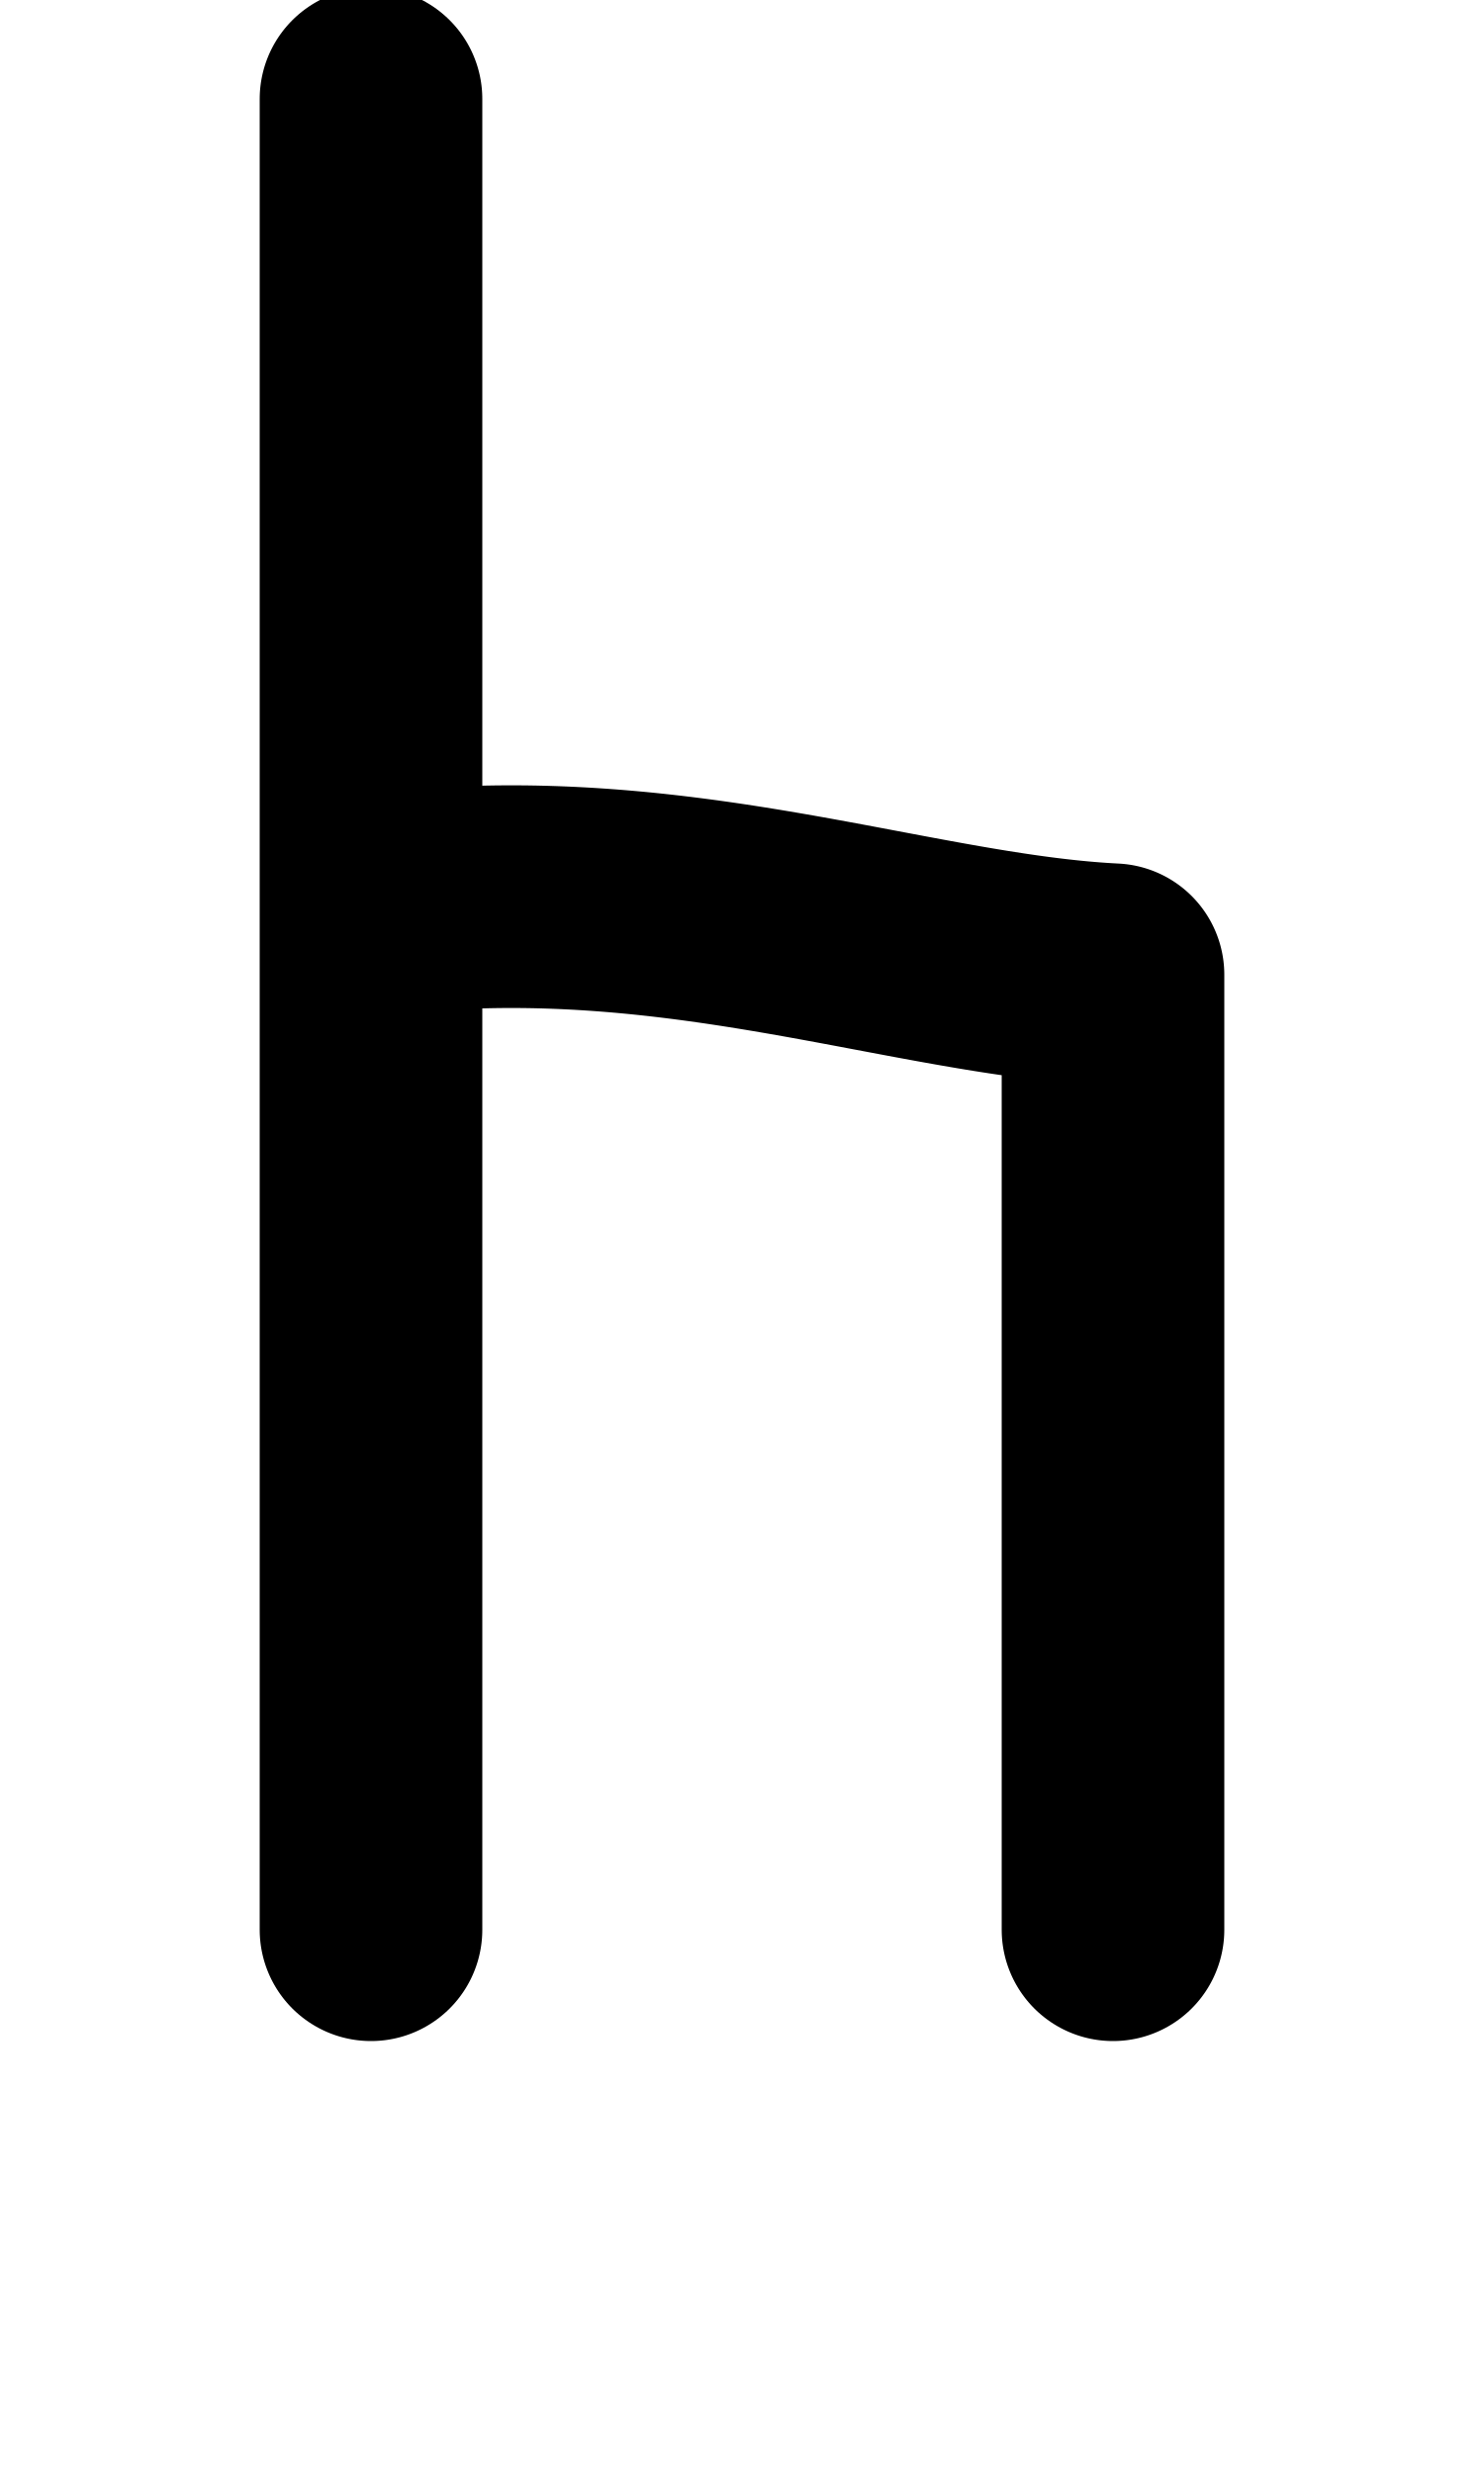
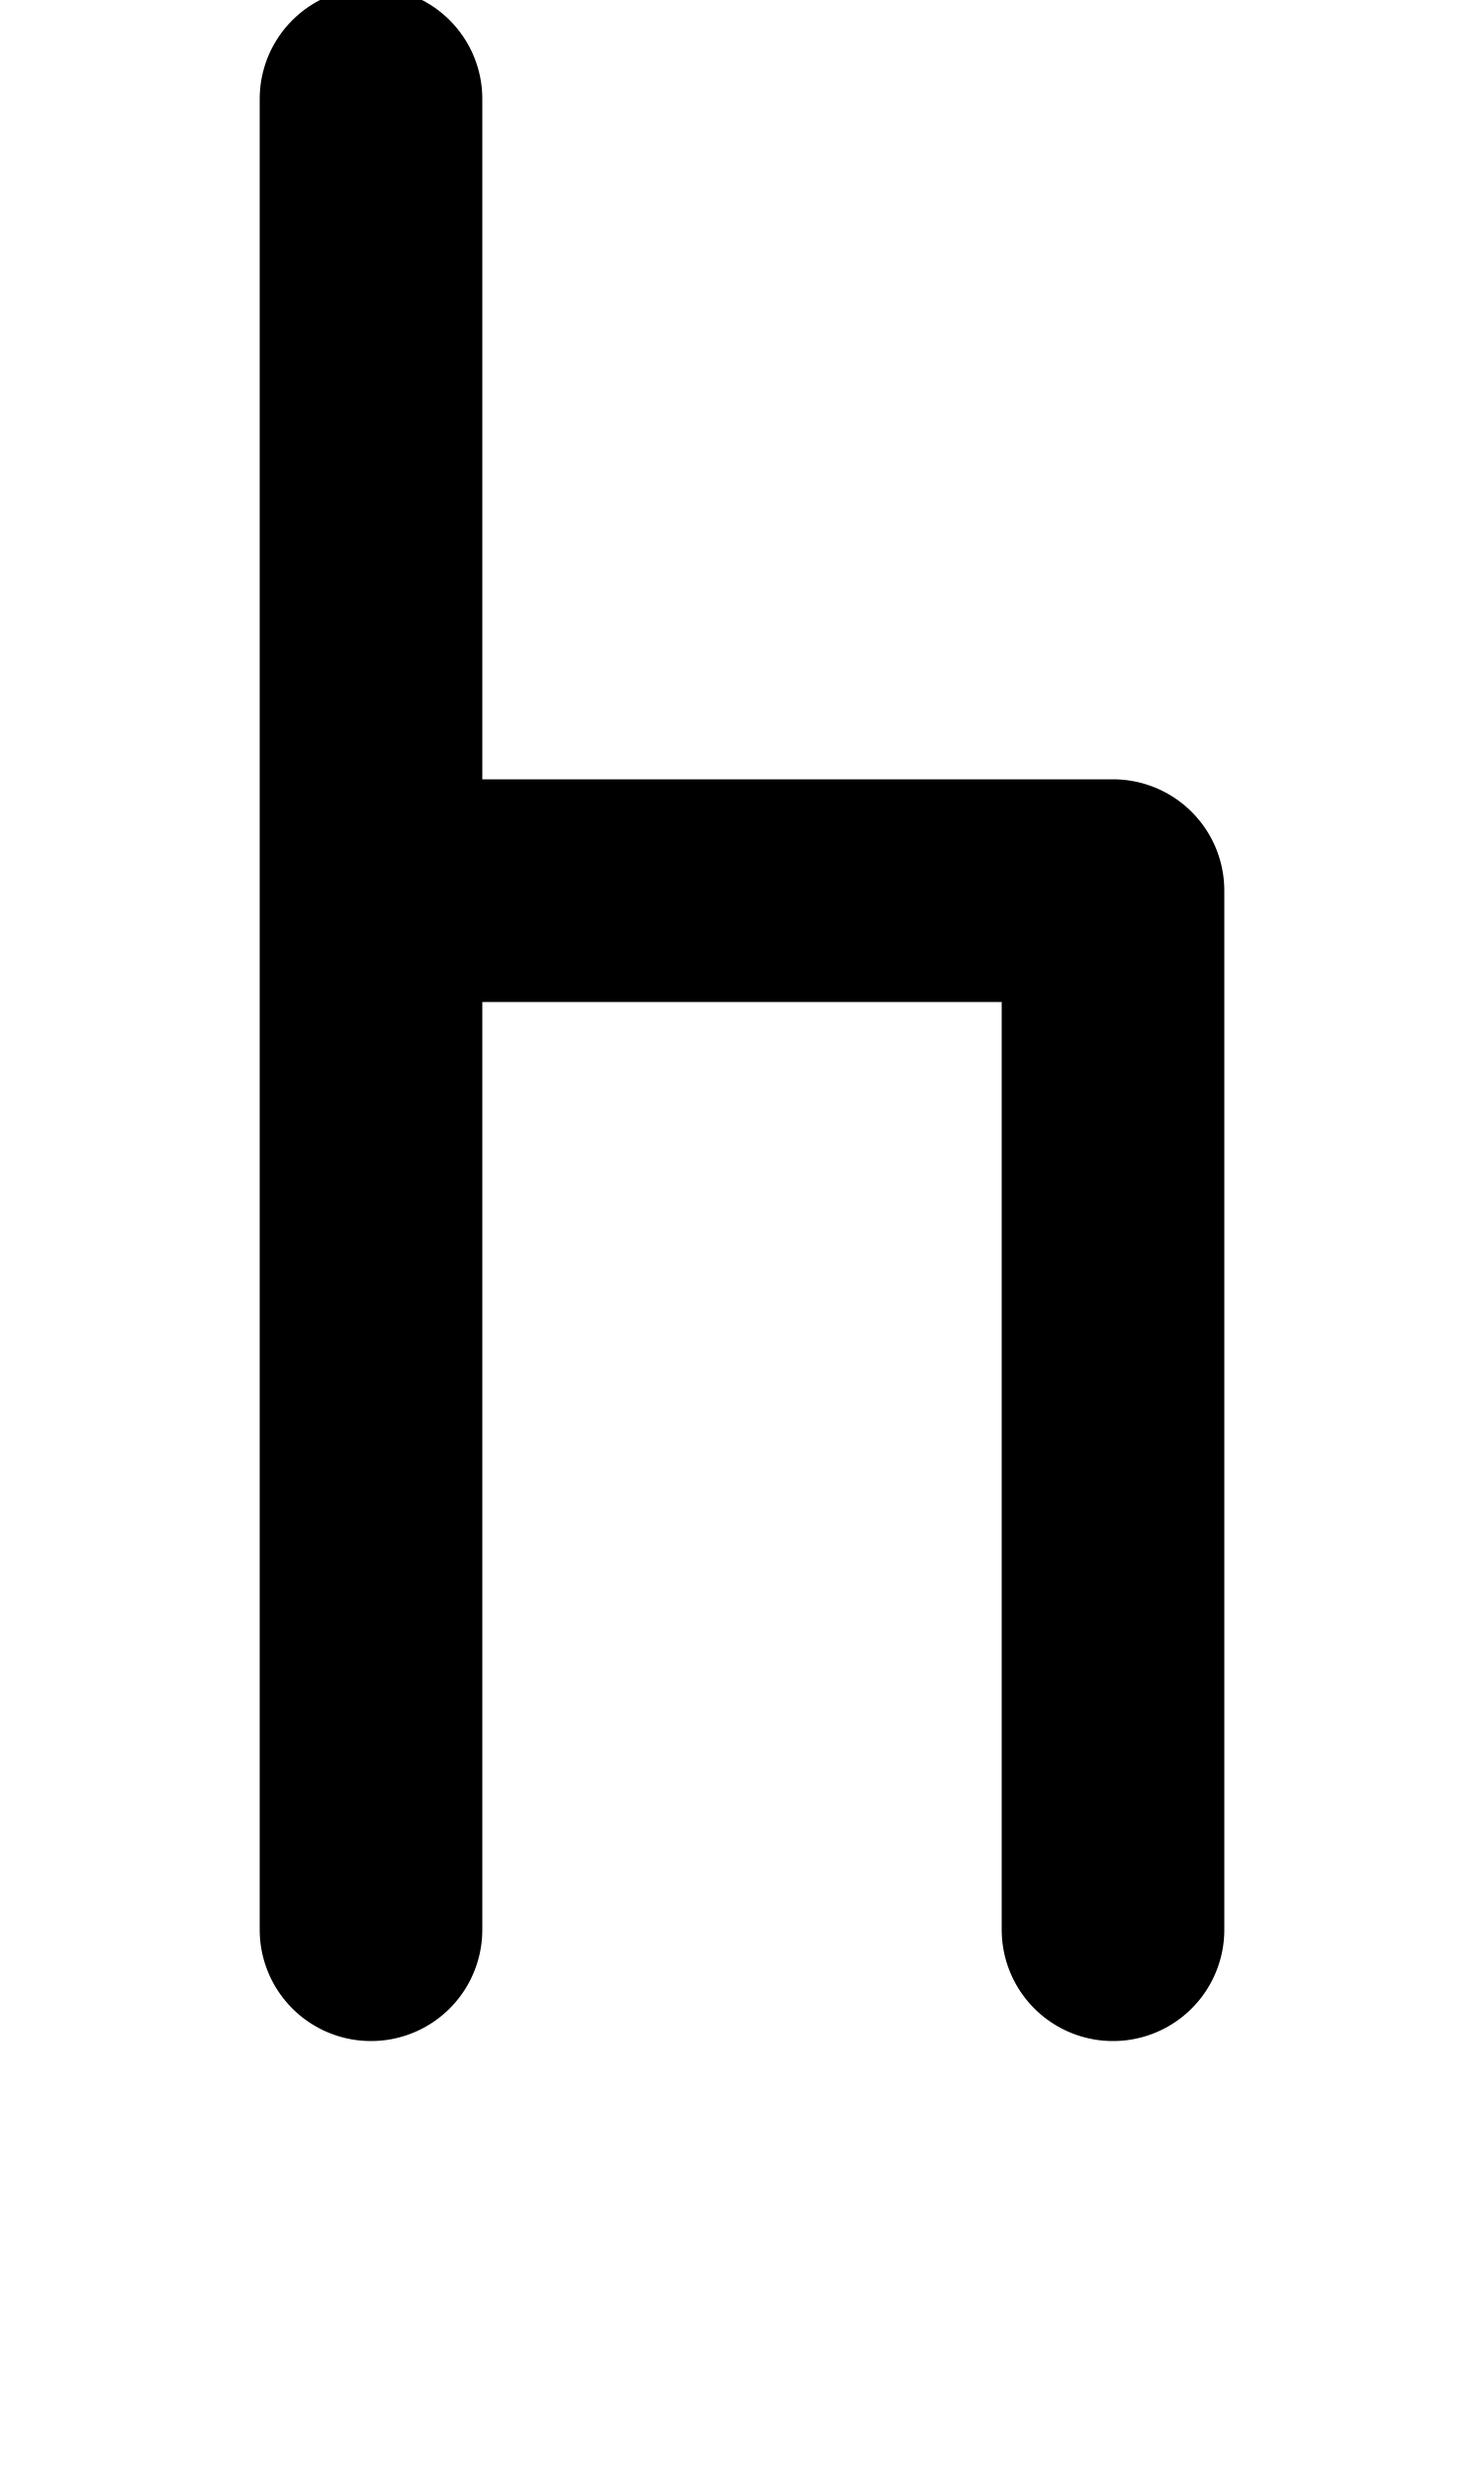
- <svg xmlns="http://www.w3.org/2000/svg" viewBox="0 0 600.000 1000">
-   <path d="M 198.173 407.520 L 201.627 407.464 L 205.071 407.437 L 208.503 407.437 L 211.925 407.465 L 215.337 407.519 L 218.738 407.599 L 222.129 407.704 L 225.511 407.834 L 228.884 407.987 L 232.247 408.165 L 235.601 408.365 L 238.947 408.587 L 242.284 408.831 L 245.613 409.096 L 248.934 409.381 L 252.248 409.686 L 255.553 410.010 L 258.852 410.353 L 262.143 410.713 L 265.427 411.091 L 268.705 411.486 L 271.976 411.896 L 275.241 412.322 L 278.499 412.763 L 281.751 413.218 L 284.998 413.686 L 288.239 414.168 L 291.475 414.661 L 294.705 415.166 L 297.930 415.682 L 301.151 416.209 L 304.367 416.745 L 307.578 417.290 L 310.785 417.843 L 313.988 418.404 L 317.187 418.971 L 320.382 419.545 L 323.573 420.125 L 326.762 420.709 L 329.947 421.298 L 333.129 421.890 L 336.309 422.485 L 339.486 423.082 L 342.660 423.680 L 345.833 424.279 L 349.000 424.877 L 352.164 425.474 L 355.326 426.069 L 358.487 426.662 L 361.647 427.252 L 361.698 427.261 L 364.806 427.838 L 364.868 427.849 L 367.965 428.419 L 368.039 428.432 L 371.123 428.995 L 371.209 429.010 L 374.282 429.564 L 374.379 429.581 L 377.441 430.126 L 377.549 430.146 L 380.600 430.681 L 380.720 430.702 L 383.760 431.227 L 383.893 431.249 L 386.921 431.763 L 387.066 431.787 L 390.083 432.289 L 390.241 432.315 L 393.247 432.804 L 393.417 432.831 L 396.413 433.306 L 396.596 433.335 L 399.581 433.796 L 399.777 433.826 L 402.751 434.271 L 402.961 434.302 L 405.000 434.598 L 405.000 780.000 L 405.014 781.104 L 405.054 782.208 L 405.122 783.310 L 405.217 784.411 L 405.338 785.508 L 405.487 786.603 L 405.663 787.693 L 405.865 788.779 L 406.093 789.860 L 406.349 790.934 L 406.630 792.002 L 406.938 793.063 L 407.271 794.116 L 407.631 795.160 L 408.015 796.195 L 408.425 797.221 L 408.861 798.236 L 409.320 799.240 L 409.805 800.233 L 410.314 801.213 L 410.846 802.180 L 411.402 803.135 L 411.982 804.075 L 412.584 805.001 L 413.209 805.911 L 413.856 806.806 L 414.524 807.685 L 415.215 808.548 L 415.926 809.393 L 416.657 810.220 L 417.409 811.029 L 418.180 811.820 L 418.971 812.591 L 419.780 813.343 L 420.607 814.074 L 421.452 814.785 L 422.315 815.476 L 423.194 816.144 L 424.089 816.791 L 424.999 817.416 L 425.925 818.018 L 426.865 818.598 L 427.820 819.154 L 428.787 819.686 L 429.767 820.195 L 430.760 820.680 L 431.764 821.139 L 432.779 821.575 L 433.805 821.985 L 434.840 822.369 L 435.884 822.729 L 436.937 823.062 L 437.998 823.370 L 439.066 823.651 L 440.140 823.907 L 441.221 824.135 L 442.307 824.337 L 443.397 824.513 L 444.492 824.662 L 445.589 824.783 L 446.690 824.878 L 447.792 824.946 L 448.896 824.986 L 450.000 825.000 L 451.104 824.986 L 452.208 824.946 L 453.310 824.878 L 454.411 824.783 L 455.508 824.662 L 456.603 824.513 L 457.693 824.337 L 458.779 824.135 L 459.860 823.907 L 460.934 823.651 L 462.002 823.370 L 463.063 823.062 L 464.116 822.729 L 465.160 822.369 L 466.195 821.985 L 467.221 821.575 L 468.236 821.139 L 469.240 820.680 L 470.233 820.195 L 471.213 819.686 L 472.180 819.154 L 473.135 818.598 L 474.075 818.018 L 475.001 817.416 L 475.911 816.791 L 476.806 816.144 L 477.685 815.476 L 478.548 814.785 L 479.393 814.074 L 480.220 813.343 L 481.029 812.591 L 481.820 811.820 L 482.591 811.029 L 483.343 810.220 L 484.074 809.393 L 484.785 808.548 L 485.476 807.685 L 486.144 806.806 L 486.791 805.911 L 487.416 805.001 L 488.018 804.075 L 488.598 803.135 L 489.154 802.180 L 489.686 801.213 L 490.195 800.233 L 490.680 799.240 L 491.139 798.236 L 491.575 797.221 L 491.985 796.195 L 492.369 795.160 L 492.729 794.116 L 493.062 793.063 L 493.370 792.002 L 493.651 790.934 L 493.907 789.860 L 494.135 788.779 L 494.337 787.693 L 494.513 786.603 L 494.662 785.508 L 494.783 784.411 L 494.878 783.310 L 494.946 782.208 L 494.986 781.104 L 495.000 780.000 L 495.000 394.000 L 494.995 393.569 L 494.992 393.139 L 494.988 393.017 L 494.986 392.896 L 494.971 392.465 L 494.957 392.035 L 494.950 391.914 L 494.946 391.792 L 494.919 391.362 L 494.895 390.932 L 494.886 390.811 L 494.878 390.690 L 494.841 390.261 L 494.807 389.831 L 494.794 389.710 L 494.783 389.589 L 494.736 389.161 L 494.691 388.733 L 494.675 388.612 L 494.662 388.492 L 494.604 388.065 L 494.548 387.638 L 494.529 387.518 L 494.513 387.397 L 494.445 386.972 L 494.378 386.547 L 494.357 386.427 L 494.337 386.307 L 494.259 385.883 L 494.182 385.460 L 494.158 385.341 L 494.135 385.221 L 494.046 384.800 L 493.959 384.378 L 493.932 384.259 L 493.907 384.140 L 493.807 383.722 L 493.710 383.302 L 493.680 383.184 L 493.651 383.066 L 493.542 382.650 L 493.434 382.233 L 493.401 382.116 L 493.370 381.998 L 493.250 381.584 L 493.132 381.170 L 493.096 381.054 L 493.062 380.937 L 492.932 380.527 L 492.804 380.116 L 492.766 380.000 L 492.729 379.884 L 492.589 379.477 L 492.451 379.069 L 492.409 378.955 L 492.369 378.840 L 492.219 378.436 L 492.072 378.032 L 492.027 377.919 L 491.985 377.805 L 491.825 377.405 L 491.667 377.004 L 491.620 376.892 L 491.575 376.779 L 491.405 376.384 L 491.237 375.987 L 491.187 375.876 L 491.139 375.764 L 490.960 375.373 L 490.783 374.980 L 490.730 374.871 L 490.680 374.760 L 490.491 374.373 L 490.304 373.985 L 490.248 373.877 L 490.195 373.767 L 489.997 373.385 L 489.801 373.002 L 489.742 372.895 L 489.686 372.787 L 489.479 372.410 L 489.273 372.032 L 489.213 371.926 L 489.154 371.820 L 488.937 371.448 L 488.722 371.074 L 488.659 370.970 L 488.598 370.865 L 488.372 370.499 L 488.148 370.131 L 488.082 370.029 L 488.018 369.925 L 487.784 369.564 L 487.551 369.202 L 487.482 369.101 L 487.416 368.999 L 487.173 368.644 L 486.931 368.288 L 486.860 368.189 L 486.791 368.089 L 486.539 367.740 L 486.289 367.389 L 486.216 367.292 L 486.144 367.194 L 485.884 366.851 L 485.625 366.507 L 485.549 366.411 L 485.476 366.315 L 485.207 365.978 L 484.939 365.641 L 484.861 365.547 L 484.785 365.452 L 484.508 365.123 L 484.233 364.792 L 484.153 364.700 L 484.074 364.607 L 483.789 364.285 L 483.506 363.961 L 483.423 363.871 L 483.343 363.780 L 483.050 363.464 L 482.758 363.147 L 482.674 363.060 L 482.591 362.971 L 482.290 362.663 L 481.991 362.353 L 481.905 362.267 L 481.820 362.180 L 481.512 361.880 L 481.205 361.577 L 481.116 361.494 L 481.029 361.409 L 480.714 361.116 L 480.400 360.821 L 480.309 360.740 L 480.220 360.657 L 479.898 360.372 L 479.577 360.085 L 479.484 360.006 L 479.393 359.926 L 479.063 359.648 L 478.735 359.369 L 478.641 359.293 L 478.548 359.215 L 478.212 358.945 L 477.877 358.675 L 477.780 358.600 L 477.685 358.524 L 477.343 358.264 L 477.002 358.001 L 476.903 357.929 L 476.806 357.856 L 476.458 357.603 L 476.110 357.349 L 476.010 357.280 L 475.911 357.209 L 475.556 356.965 L 475.203 356.720 L 475.101 356.653 L 475.001 356.584 L 474.640 356.349 L 474.280 356.112 L 474.177 356.048 L 474.075 355.982 L 473.708 355.756 L 473.343 355.528 L 473.238 355.466 L 473.135 355.402 L 472.763 355.185 L 472.392 354.967 L 472.286 354.907 L 472.180 354.846 L 471.803 354.638 L 471.427 354.429 L 471.319 354.372 L 471.213 354.314 L 470.831 354.115 L 470.450 353.915 L 470.341 353.861 L 470.233 353.805 L 469.846 353.616 L 469.460 353.425 L 469.349 353.374 L 469.240 353.320 L 468.849 353.141 L 468.458 352.960 L 468.346 352.911 L 468.236 352.861 L 467.840 352.691 L 467.445 352.519 L 467.333 352.473 L 467.221 352.425 L 466.821 352.266 L 466.422 352.104 L 466.308 352.061 L 466.195 352.015 L 465.792 351.865 L 465.389 351.713 L 465.274 351.673 L 465.160 351.631 L 464.753 351.490 L 464.347 351.348 L 464.231 351.311 L 464.116 351.271 L 463.705 351.141 L 463.295 351.009 L 463.179 350.974 L 463.063 350.938 L 462.649 350.818 L 462.236 350.696 L 462.119 350.664 L 462.002 350.630 L 461.586 350.520 L 461.170 350.408 L 461.052 350.380 L 460.934 350.349 L 460.515 350.249 L 460.097 350.147 L 459.978 350.122 L 459.860 350.093 L 459.438 350.004 L 459.018 349.913 L 458.898 349.890 L 458.779 349.865 L 458.356 349.786 L 457.933 349.705 L 457.813 349.685 L 457.693 349.663 L 457.268 349.594 L 456.843 349.523 L 456.723 349.506 L 456.603 349.487 L 456.176 349.429 L 455.750 349.369 L 455.629 349.355 L 455.508 349.338 L 455.081 349.291 L 454.653 349.241 L 454.532 349.230 L 454.411 349.217 L 453.982 349.180 L 453.553 349.140 L 453.432 349.132 L 453.310 349.122 L 452.881 349.096 L 452.451 349.067 L 449.814 348.923 L 447.358 348.767 L 444.878 348.589 L 442.373 348.388 L 439.844 348.165 L 437.291 347.921 L 434.713 347.655 L 432.110 347.369 L 429.484 347.063 L 426.833 346.738 L 424.158 346.393 L 421.458 346.030 L 418.735 345.649 L 415.988 345.250 L 413.217 344.835 L 410.422 344.403 L 407.604 343.956 L 404.762 343.494 L 401.896 343.018 L 399.007 342.528 L 396.095 342.025 L 393.159 341.510 L 390.200 340.983 L 387.218 340.445 L 384.212 339.898 L 381.184 339.340 L 378.132 338.775 L 375.058 338.201 L 371.960 337.620 L 368.840 337.032 L 365.696 336.439 L 362.532 335.842 L 359.348 335.241 L 356.141 334.637 L 352.911 334.030 L 349.659 333.421 L 346.384 332.812 L 346.330 332.802 L 343.085 332.202 L 343.022 332.190 L 339.764 331.593 L 339.691 331.580 L 336.421 330.986 L 336.337 330.971 L 333.054 330.381 L 332.961 330.364 L 329.664 329.779 L 329.562 329.761 L 326.252 329.182 L 326.140 329.162 L 322.816 328.589 L 322.695 328.568 L 319.358 328.002 L 319.228 327.980 L 315.877 327.422 L 315.737 327.399 L 312.373 326.849 L 312.224 326.825 L 308.846 326.284 L 308.688 326.259 L 305.296 325.729 L 305.129 325.703 L 301.723 325.183 L 301.547 325.157 L 298.126 324.649 L 297.942 324.622 L 294.507 324.126 L 294.315 324.099 L 290.865 323.617 L 290.664 323.589 L 287.200 323.120 L 286.990 323.092 L 283.512 322.639 L 283.294 322.611 L 279.800 322.172 L 279.574 322.144 L 276.066 321.722 L 275.831 321.694 L 272.308 321.289 L 272.066 321.262 L 268.528 320.874 L 268.277 320.847 L 264.724 320.478 L 264.465 320.452 L 260.897 320.102 L 260.630 320.077 L 257.047 319.747 L 256.773 319.723 L 253.174 319.414 L 252.892 319.390 L 249.277 319.103 L 248.988 319.081 L 245.358 318.815 L 245.061 318.795 L 241.415 318.553 L 241.112 318.533 L 237.450 318.315 L 237.139 318.298 L 233.461 318.104 L 233.143 318.088 L 229.450 317.920 L 229.125 317.906 L 225.415 317.764 L 225.084 317.752 L 221.357 317.637 L 221.019 317.627 L 217.277 317.540 L 216.933 317.533 L 213.174 317.473 L 212.823 317.469 L 209.048 317.439 L 208.691 317.437 L 204.899 317.437 L 204.537 317.438 L 200.728 317.469 L 200.359 317.473 L 196.534 317.535 L 196.160 317.542 L 195.000 317.571 L 195.000 40.000 L 194.986 38.896 L 194.946 37.792 L 194.878 36.690 L 194.783 35.589 L 194.662 34.492 L 194.513 33.397 L 194.337 32.307 L 194.135 31.221 L 193.907 30.140 L 193.651 29.066 L 193.370 27.998 L 193.062 26.937 L 192.729 25.884 L 192.369 24.840 L 191.985 23.805 L 191.575 22.779 L 191.139 21.764 L 190.680 20.760 L 190.195 19.767 L 189.686 18.787 L 189.154 17.820 L 188.598 16.865 L 188.018 15.925 L 187.416 14.999 L 186.791 14.089 L 186.144 13.194 L 185.476 12.315 L 184.785 11.452 L 184.074 10.607 L 183.343 9.780 L 182.591 8.971 L 181.820 8.180 L 181.029 7.409 L 180.220 6.657 L 179.393 5.926 L 178.548 5.215 L 177.685 4.524 L 176.806 3.856 L 175.911 3.209 L 175.001 2.584 L 174.075 1.982 L 173.135 1.402 L 172.180 0.846 L 171.213 0.314 L 170.233 -0.195 L 169.240 -0.680 L 168.236 -1.139 L 167.221 -1.575 L 166.195 -1.985 L 165.160 -2.369 L 164.116 -2.729 L 163.063 -3.062 L 162.002 -3.370 L 160.934 -3.651 L 159.860 -3.907 L 158.779 -4.135 L 157.693 -4.337 L 156.603 -4.513 L 155.508 -4.662 L 154.411 -4.783 L 153.310 -4.878 L 152.208 -4.946 L 151.104 -4.986 L 150.000 -5.000 L 148.896 -4.986 L 147.792 -4.946 L 146.690 -4.878 L 145.589 -4.783 L 144.492 -4.662 L 143.397 -4.513 L 142.307 -4.337 L 141.221 -4.135 L 140.140 -3.907 L 139.066 -3.651 L 137.998 -3.370 L 136.937 -3.062 L 135.884 -2.729 L 134.840 -2.369 L 133.805 -1.985 L 132.779 -1.575 L 131.764 -1.139 L 130.760 -0.680 L 129.767 -0.195 L 128.787 0.314 L 127.820 0.846 L 126.865 1.402 L 125.925 1.982 L 124.999 2.584 L 124.089 3.209 L 123.194 3.856 L 122.315 4.524 L 121.452 5.215 L 120.607 5.926 L 119.780 6.657 L 118.971 7.409 L 118.180 8.180 L 117.409 8.971 L 116.657 9.780 L 115.926 10.607 L 115.215 11.452 L 114.524 12.315 L 113.856 13.194 L 113.209 14.089 L 112.584 14.999 L 111.982 15.925 L 111.402 16.865 L 110.846 17.820 L 110.314 18.787 L 109.805 19.767 L 109.320 20.760 L 108.861 21.764 L 108.425 22.779 L 108.015 23.805 L 107.631 24.840 L 107.271 25.884 L 106.938 26.937 L 106.630 27.998 L 106.349 29.066 L 106.093 30.140 L 105.865 31.221 L 105.663 32.307 L 105.487 33.397 L 105.338 34.492 L 105.217 35.589 L 105.122 36.690 L 105.054 37.792 L 105.014 38.896 L 105.000 40.000 L 105.000 780.000 L 105.014 781.104 L 105.054 782.208 L 105.122 783.310 L 105.217 784.411 L 105.338 785.508 L 105.487 786.603 L 105.663 787.693 L 105.865 788.779 L 106.093 789.860 L 106.349 790.934 L 106.630 792.002 L 106.938 793.063 L 107.271 794.116 L 107.631 795.160 L 108.015 796.195 L 108.425 797.221 L 108.861 798.236 L 109.320 799.240 L 109.805 800.233 L 110.314 801.213 L 110.846 802.180 L 111.402 803.135 L 111.982 804.075 L 112.584 805.001 L 113.209 805.911 L 113.856 806.806 L 114.524 807.685 L 115.215 808.548 L 115.926 809.393 L 116.657 810.220 L 117.409 811.029 L 118.180 811.820 L 118.971 812.591 L 119.780 813.343 L 120.607 814.074 L 121.452 814.785 L 122.315 815.476 L 123.194 816.144 L 124.089 816.791 L 124.999 817.416 L 125.925 818.018 L 126.865 818.598 L 127.820 819.154 L 128.787 819.686 L 129.767 820.195 L 130.760 820.680 L 131.764 821.139 L 132.779 821.575 L 133.805 821.985 L 134.840 822.369 L 135.884 822.729 L 136.937 823.062 L 137.998 823.370 L 139.066 823.651 L 140.140 823.907 L 141.221 824.135 L 142.307 824.337 L 143.397 824.513 L 144.492 824.662 L 145.589 824.783 L 146.690 824.878 L 147.792 824.946 L 148.896 824.986 L 150.000 825.000 L 151.104 824.986 L 152.208 824.946 L 153.310 824.878 L 154.411 824.783 L 155.508 824.662 L 156.603 824.513 L 157.693 824.337 L 158.779 824.135 L 159.860 823.907 L 160.934 823.651 L 162.002 823.370 L 163.063 823.062 L 164.116 822.729 L 165.160 822.369 L 166.195 821.985 L 167.221 821.575 L 168.236 821.139 L 169.240 820.680 L 170.233 820.195 L 171.213 819.686 L 172.180 819.154 L 173.135 818.598 L 174.075 818.018 L 175.001 817.416 L 175.911 816.791 L 176.806 816.144 L 177.685 815.476 L 178.548 814.785 L 179.393 814.074 L 180.220 813.343 L 181.029 812.591 L 181.820 811.820 L 182.591 811.029 L 183.343 810.220 L 184.074 809.393 L 184.785 808.548 L 185.476 807.685 L 186.144 806.806 L 186.791 805.911 L 187.416 805.001 L 188.018 804.075 L 188.598 803.135 L 189.154 802.180 L 189.686 801.213 L 190.195 800.233 L 190.680 799.240 L 191.139 798.236 L 191.575 797.221 L 191.985 796.195 L 192.369 795.160 L 192.729 794.116 L 193.062 793.063 L 193.370 792.002 L 193.651 790.934 L 193.907 789.860 L 194.135 788.779 L 194.337 787.693 L 194.513 786.603 L 194.662 785.508 L 194.783 784.411 L 194.878 783.310 L 194.946 782.208 L 194.986 781.104 L 195.000 780.000 L 195.000 407.598 L 198.173 407.520 Z" fill="black" fill-rule="evenodd" />
+ <svg xmlns="http://www.w3.org/2000/svg" width="600.000" height="1000" viewBox="0 0 600.000 1000">
+   <path d="M 105.014 781.104 L 105.054 782.208 L 105.122 783.310 L 105.217 784.411 L 105.338 785.508 L 105.487 786.603 L 105.663 787.693 L 105.865 788.779 L 106.093 789.860 L 106.349 790.934 L 106.630 792.002 L 106.938 793.063 L 107.271 794.116 L 107.631 795.160 L 108.015 796.195 L 108.425 797.221 L 108.861 798.236 L 109.320 799.240 L 109.805 800.233 L 110.314 801.213 L 110.846 802.180 L 111.402 803.135 L 111.982 804.075 L 112.584 805.001 L 113.209 805.911 L 113.856 806.806 L 114.524 807.685 L 115.215 808.548 L 115.926 809.393 L 116.657 810.220 L 117.409 811.029 L 118.180 811.820 L 118.971 812.591 L 119.780 813.343 L 120.607 814.074 L 121.452 814.785 L 122.315 815.476 L 123.194 816.144 L 124.089 816.791 L 124.999 817.416 L 125.925 818.018 L 126.865 818.598 L 127.820 819.154 L 128.787 819.686 L 129.767 820.195 L 130.760 820.680 L 131.764 821.139 L 132.779 821.575 L 133.805 821.985 L 134.840 822.369 L 135.884 822.729 L 136.937 823.062 L 137.998 823.370 L 139.066 823.651 L 140.140 823.907 L 141.221 824.135 L 142.307 824.337 L 143.397 824.513 L 144.492 824.662 L 145.589 824.783 L 146.690 824.878 L 147.792 824.946 L 148.896 824.986 L 150.000 825.000 L 151.104 824.986 L 152.208 824.946 L 153.310 824.878 L 154.411 824.783 L 155.508 824.662 L 156.603 824.513 L 157.693 824.337 L 158.779 824.135 L 159.860 823.907 L 160.934 823.651 L 162.002 823.370 L 163.063 823.062 L 164.116 822.729 L 165.160 822.369 L 166.195 821.985 L 167.221 821.575 L 168.236 821.139 L 169.240 820.680 L 170.233 820.195 L 171.213 819.686 L 172.180 819.154 L 173.135 818.598 L 174.075 818.018 L 175.001 817.416 L 175.911 816.791 L 176.806 816.144 L 177.685 815.476 L 178.548 814.785 L 179.393 814.074 L 180.220 813.343 L 181.029 812.591 L 181.820 811.820 L 182.591 811.029 L 183.343 810.220 L 184.074 809.393 L 184.785 808.548 L 185.476 807.685 L 186.144 806.806 L 186.791 805.911 L 187.416 805.001 L 188.018 804.075 L 188.598 803.135 L 189.154 802.180 L 189.686 801.213 L 190.195 800.233 L 190.680 799.240 L 191.139 798.236 L 191.575 797.221 L 191.985 796.195 L 192.369 795.160 L 192.729 794.116 L 193.062 793.063 L 193.370 792.002 L 193.651 790.934 L 193.907 789.860 L 194.135 788.779 L 194.337 787.693 L 194.513 786.603 L 194.662 785.508 L 194.783 784.411 L 194.878 783.310 L 194.946 782.208 L 194.986 781.104 L 195.000 780.000 L 195.000 405.000 L 405.000 405.000 L 405.000 780.000 L 405.014 781.104 L 405.054 782.208 L 405.122 783.310 L 405.217 784.411 L 405.338 785.508 L 405.487 786.603 L 405.663 787.693 L 405.865 788.779 L 406.093 789.860 L 406.349 790.934 L 406.630 792.002 L 406.938 793.063 L 407.271 794.116 L 407.631 795.160 L 408.015 796.195 L 408.425 797.221 L 408.861 798.236 L 409.320 799.240 L 409.805 800.233 L 410.314 801.213 L 410.846 802.180 L 411.402 803.135 L 411.982 804.075 L 412.584 805.001 L 413.209 805.911 L 413.856 806.806 L 414.524 807.685 L 415.215 808.548 L 415.926 809.393 L 416.657 810.220 L 417.409 811.029 L 418.180 811.820 L 418.971 812.591 L 419.780 813.343 L 420.607 814.074 L 421.452 814.785 L 422.315 815.476 L 423.194 816.144 L 424.089 816.791 L 424.999 817.416 L 425.925 818.018 L 426.865 818.598 L 427.820 819.154 L 428.787 819.686 L 429.767 820.195 L 430.760 820.680 L 431.764 821.139 L 432.779 821.575 L 433.805 821.985 L 434.840 822.369 L 435.884 822.729 L 436.937 823.062 L 437.998 823.370 L 439.066 823.651 L 440.140 823.907 L 441.221 824.135 L 442.307 824.337 L 443.397 824.513 L 444.492 824.662 L 445.589 824.783 L 446.690 824.878 L 447.792 824.946 L 448.896 824.986 L 450.000 825.000 L 451.104 824.986 L 452.208 824.946 L 453.310 824.878 L 454.411 824.783 L 455.508 824.662 L 456.603 824.513 L 457.693 824.337 L 458.779 824.135 L 459.860 823.907 L 460.934 823.651 L 462.002 823.370 L 463.063 823.062 L 464.116 822.729 L 465.160 822.369 L 466.195 821.985 L 467.221 821.575 L 468.236 821.139 L 469.240 820.680 L 470.233 820.195 L 471.213 819.686 L 472.180 819.154 L 473.135 818.598 L 474.075 818.018 L 475.001 817.416 L 475.911 816.791 L 476.806 816.144 L 477.685 815.476 L 478.548 814.785 L 479.393 814.074 L 480.220 813.343 L 481.029 812.591 L 481.820 811.820 L 482.591 811.029 L 483.343 810.220 L 484.074 809.393 L 484.785 808.548 L 485.476 807.685 L 486.144 806.806 L 486.791 805.911 L 487.416 805.001 L 488.018 804.075 L 488.598 803.135 L 489.154 802.180 L 489.686 801.213 L 490.195 800.233 L 490.680 799.240 L 491.139 798.236 L 491.575 797.221 L 491.985 796.195 L 492.369 795.160 L 492.729 794.116 L 493.062 793.063 L 493.370 792.002 L 493.651 790.934 L 493.907 789.860 L 494.135 788.779 L 494.337 787.693 L 494.513 786.603 L 494.662 785.508 L 494.783 784.411 L 494.878 783.310 L 494.946 782.208 L 494.986 781.104 L 495.000 780.000 L 495.000 360.000 L 494.986 358.896 L 494.946 357.792 L 494.878 356.690 L 494.783 355.589 L 494.662 354.492 L 494.513 353.397 L 494.337 352.307 L 494.135 351.221 L 493.907 350.140 L 493.651 349.066 L 493.370 347.998 L 493.062 346.937 L 492.729 345.884 L 492.369 344.840 L 491.985 343.805 L 491.575 342.779 L 491.139 341.764 L 490.680 340.760 L 490.195 339.767 L 489.686 338.787 L 489.154 337.820 L 488.598 336.865 L 488.018 335.925 L 487.416 334.999 L 486.791 334.089 L 486.144 333.194 L 485.476 332.315 L 484.785 331.452 L 484.074 330.607 L 483.343 329.780 L 482.591 328.971 L 481.820 328.180 L 481.029 327.409 L 480.220 326.657 L 479.393 325.926 L 478.548 325.215 L 477.685 324.524 L 476.806 323.856 L 475.911 323.209 L 475.001 322.584 L 474.075 321.982 L 473.135 321.402 L 472.180 320.846 L 471.213 320.314 L 470.233 319.805 L 469.240 319.320 L 468.236 318.861 L 467.221 318.425 L 466.195 318.015 L 465.160 317.631 L 464.116 317.271 L 463.063 316.938 L 462.002 316.630 L 460.934 316.349 L 459.860 316.093 L 458.779 315.865 L 457.693 315.663 L 456.603 315.487 L 455.508 315.338 L 454.411 315.217 L 453.310 315.122 L 452.208 315.054 L 451.104 315.014 L 450.000 315.000 L 195.000 315.000 L 195.000 40.000 L 194.986 38.896 L 194.946 37.792 L 194.878 36.690 L 194.783 35.589 L 194.662 34.492 L 194.513 33.397 L 194.337 32.307 L 194.135 31.221 L 193.907 30.140 L 193.651 29.066 L 193.370 27.998 L 193.062 26.937 L 192.729 25.884 L 192.369 24.840 L 191.985 23.805 L 191.575 22.779 L 191.139 21.764 L 190.680 20.760 L 190.195 19.767 L 189.686 18.787 L 189.154 17.820 L 188.598 16.865 L 188.018 15.925 L 187.416 14.999 L 186.791 14.089 L 186.144 13.194 L 185.476 12.315 L 184.785 11.452 L 184.074 10.607 L 183.343 9.780 L 182.591 8.971 L 181.820 8.180 L 181.029 7.409 L 180.220 6.657 L 179.393 5.926 L 178.548 5.215 L 177.685 4.524 L 176.806 3.856 L 175.911 3.209 L 175.001 2.584 L 174.075 1.982 L 173.135 1.402 L 172.180 0.846 L 171.213 0.314 L 170.233 -0.195 L 169.240 -0.680 L 168.236 -1.139 L 167.221 -1.575 L 166.195 -1.985 L 165.160 -2.369 L 164.116 -2.729 L 163.063 -3.062 L 162.002 -3.370 L 160.934 -3.651 L 159.860 -3.907 L 158.779 -4.135 L 157.693 -4.337 L 156.603 -4.513 L 155.508 -4.662 L 154.411 -4.783 L 153.310 -4.878 L 152.208 -4.946 L 151.104 -4.986 L 150.000 -5.000 L 148.896 -4.986 L 147.792 -4.946 L 146.690 -4.878 L 145.589 -4.783 L 144.492 -4.662 L 143.397 -4.513 L 142.307 -4.337 L 141.221 -4.135 L 140.140 -3.907 L 139.066 -3.651 L 137.998 -3.370 L 136.937 -3.062 L 135.884 -2.729 L 134.840 -2.369 L 133.805 -1.985 L 132.779 -1.575 L 131.764 -1.139 L 130.760 -0.680 L 129.767 -0.195 L 128.787 0.314 L 127.820 0.846 L 126.865 1.402 L 125.925 1.982 L 124.999 2.584 L 124.089 3.209 L 123.194 3.856 L 122.315 4.524 L 121.452 5.215 L 120.607 5.926 L 119.780 6.657 L 118.971 7.409 L 118.180 8.180 L 117.409 8.971 L 116.657 9.780 L 115.926 10.607 L 115.215 11.452 L 114.524 12.315 L 113.856 13.194 L 113.209 14.089 L 112.584 14.999 L 111.982 15.925 L 111.402 16.865 L 110.846 17.820 L 110.314 18.787 L 109.805 19.767 L 109.320 20.760 L 108.861 21.764 L 108.425 22.779 L 108.015 23.805 L 107.631 24.840 L 107.271 25.884 L 106.938 26.937 L 106.630 27.998 L 106.349 29.066 L 106.093 30.140 L 105.865 31.221 L 105.663 32.307 L 105.487 33.397 L 105.338 34.492 L 105.217 35.589 L 105.122 36.690 L 105.054 37.792 L 105.014 38.896 L 105.000 40.000 L 105.000 360.000 L 105.000 780.000 L 105.014 781.104 Z" fill="black" fill-rule="evenodd" />
</svg>
